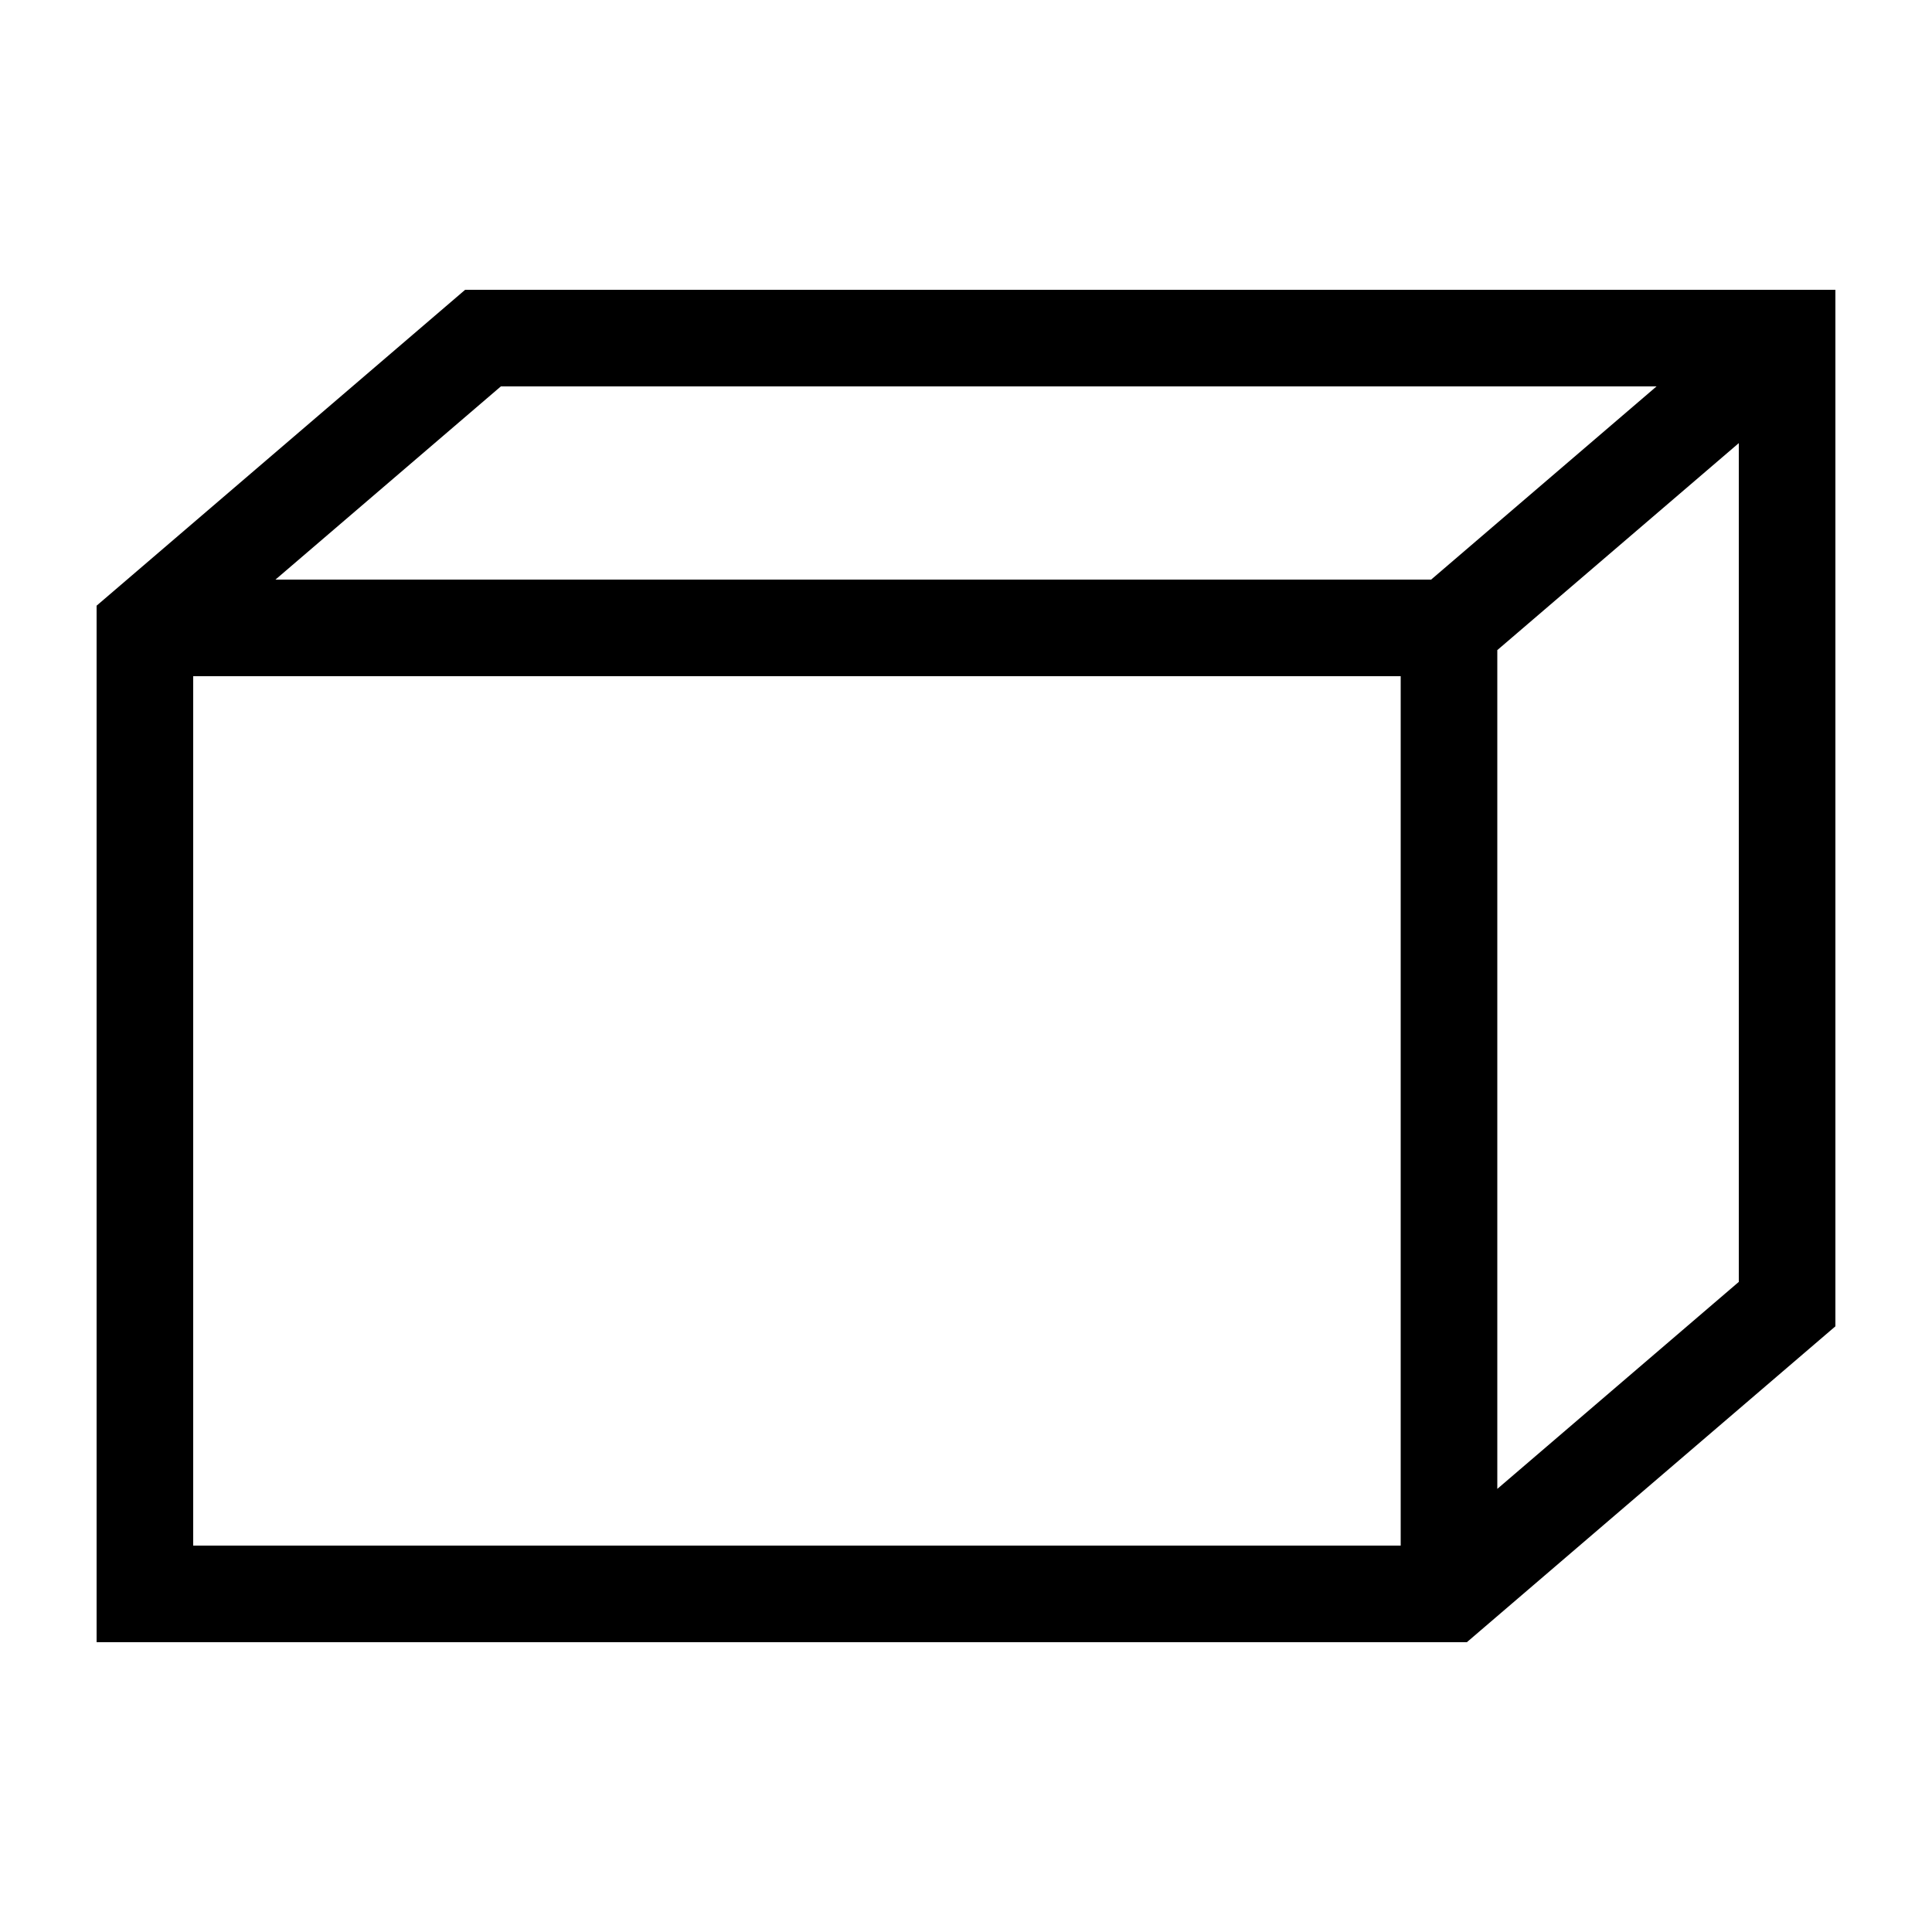
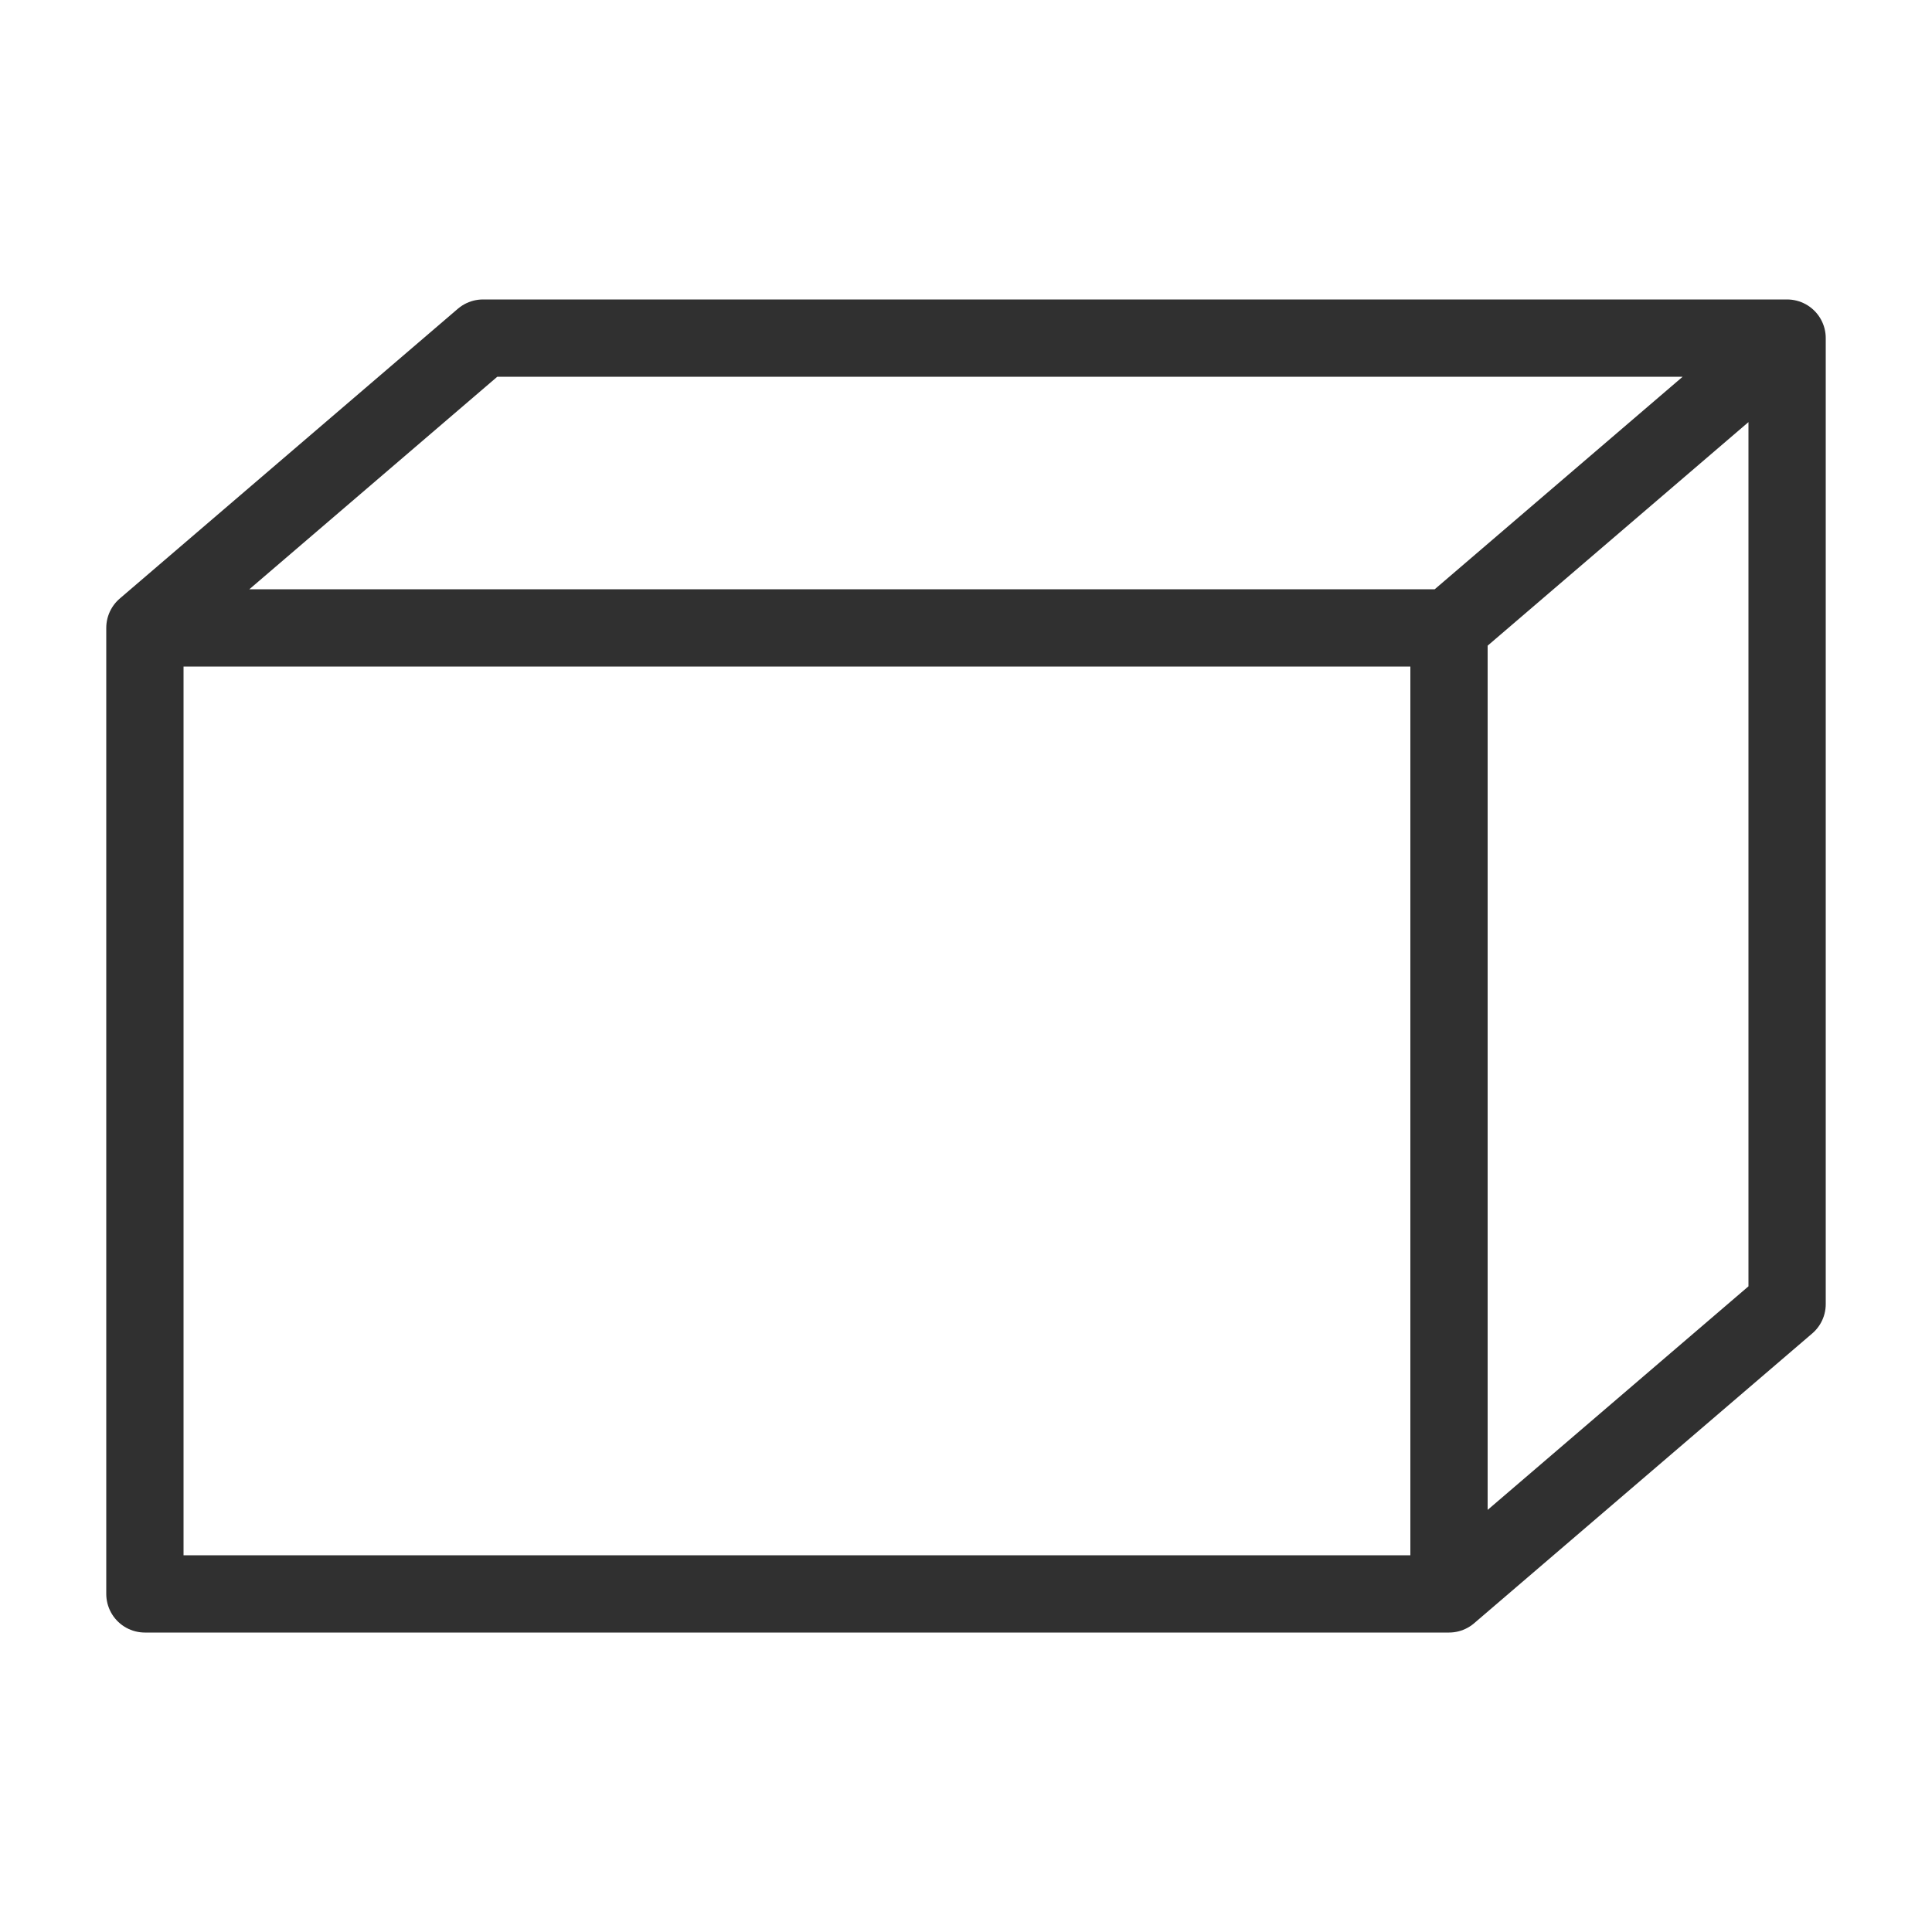
- <svg xmlns="http://www.w3.org/2000/svg" width="1em" height="1em" viewBox="0 0 40 40" fill="none">
-   <path d="M3 13L2.349 12.241L2 12.54V13H3ZM3 33H2V34H3V33ZM30 33V34H30.37L30.651 33.759L30 33ZM37 27L37.651 27.759L38 27.46V27H37ZM37 7H38V6H37V7ZM10 7V6H9.63L9.349 6.241L10 7ZM2 13V33H4V13H2ZM3 34H30V32H3V34ZM30.651 33.759L37.651 27.759L36.349 26.241L29.349 32.241L30.651 33.759ZM38 27V7H36V27H38ZM36.349 6.241L29.349 12.241L30.651 13.759L37.651 7.759L36.349 6.241ZM30 12H3V14H30V12ZM31 33V13H29V33H31ZM3.651 13.759L10.651 7.759L9.349 6.241L2.349 12.241L3.651 13.759ZM10 8H37V6H10V8Z" fill="black" />
+ <svg xmlns="http://www.w3.org/2000/svg" width="1em" height="1em" viewBox="0 0 40 40" fill="none" stroke="#303030" stroke-width="1.6" stroke-linejoin="round">
+   <path d="M3 13h27v20H3Zm0 0 7-6h27v20l-7 6m0-20 7-6" />
</svg>
